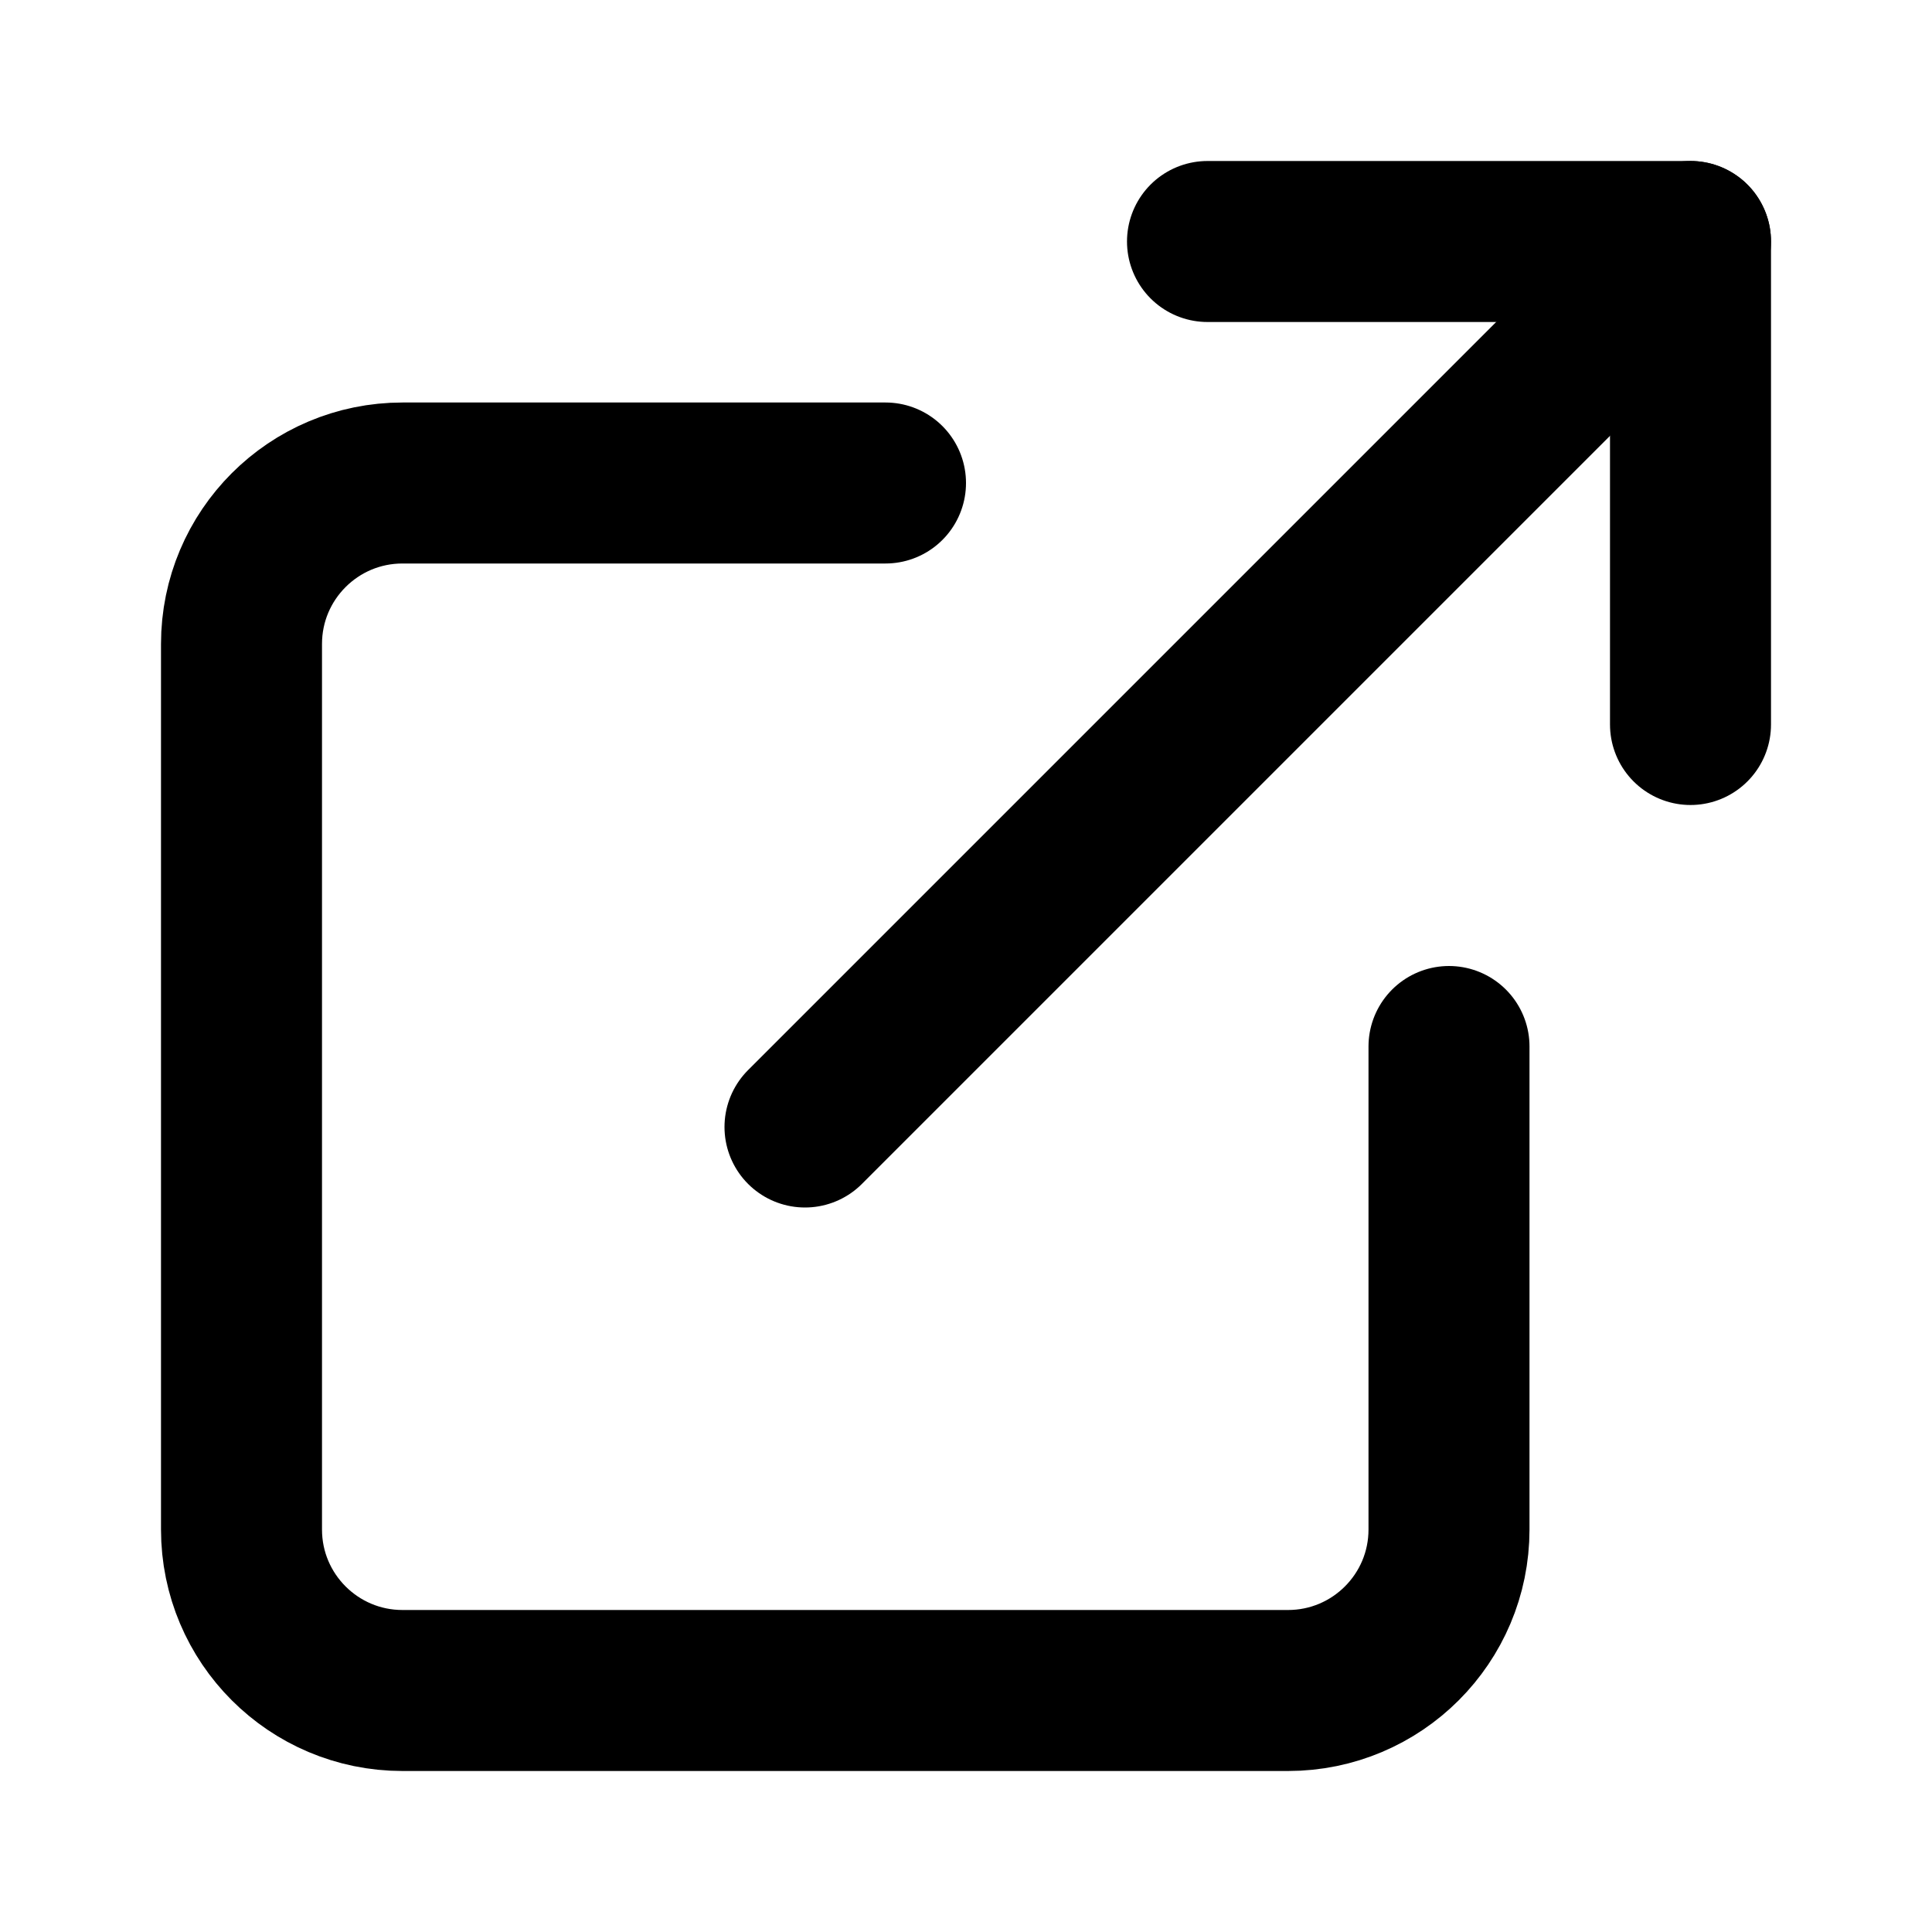
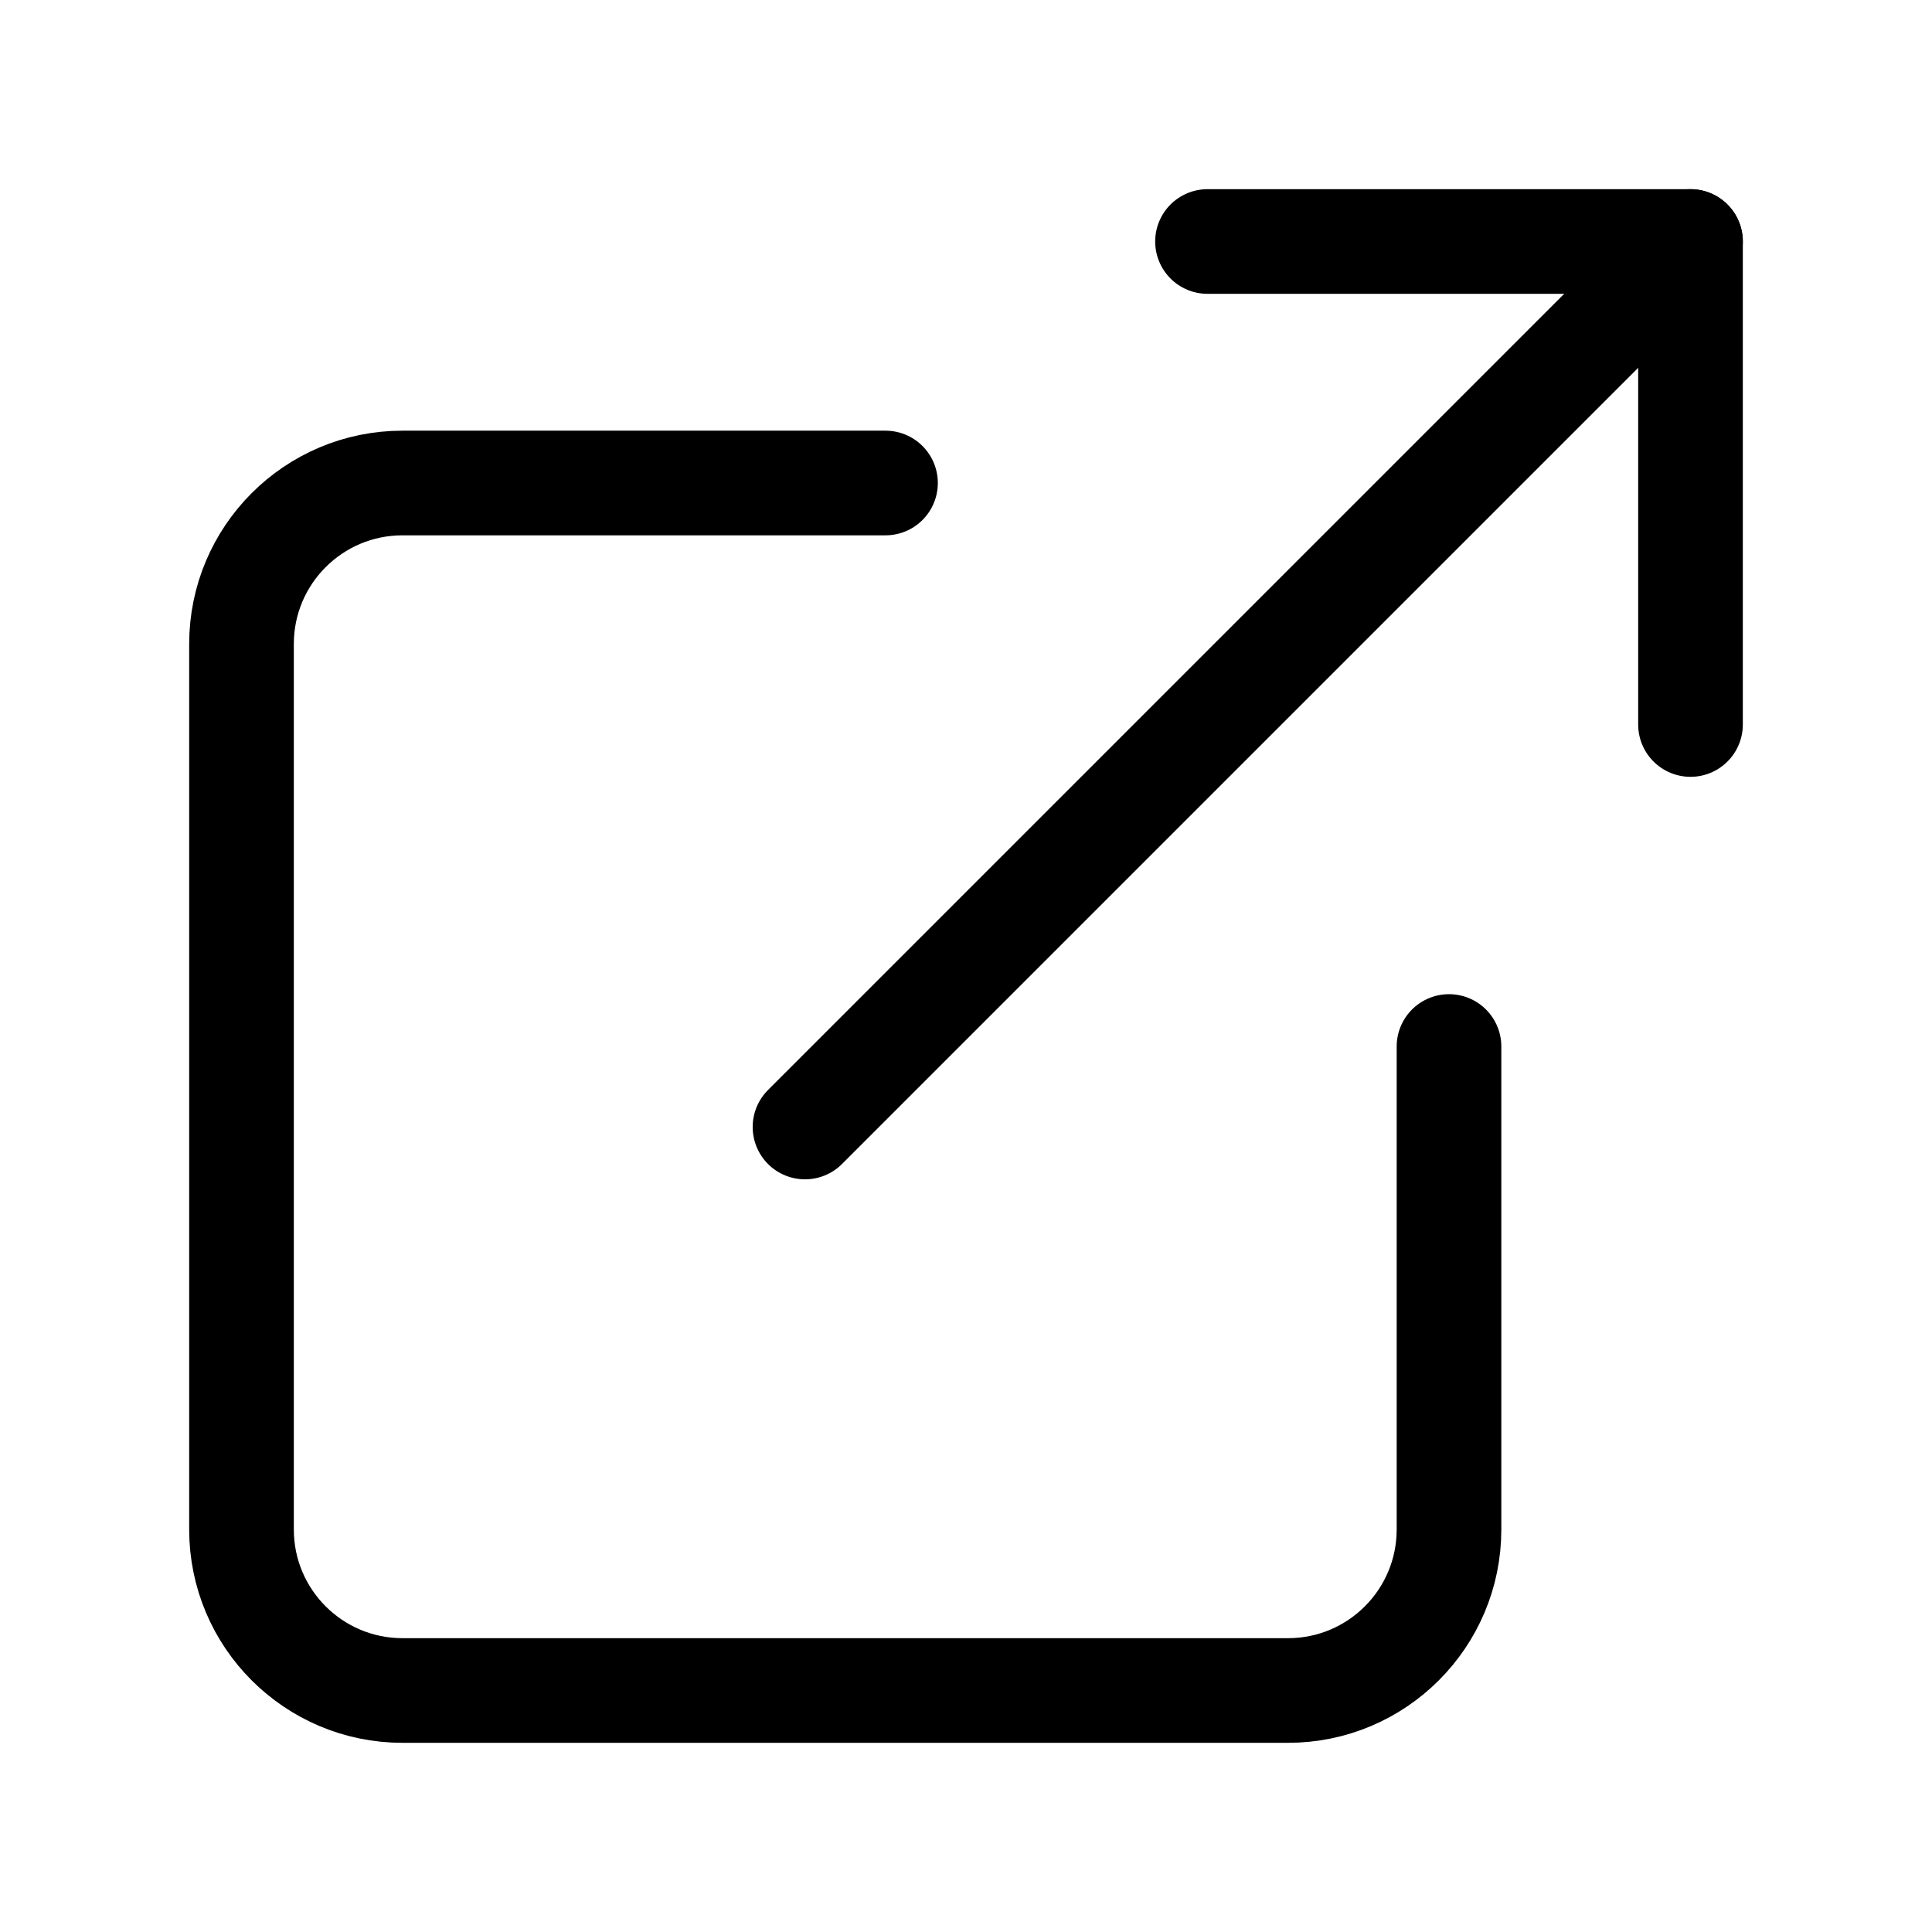
- <svg xmlns="http://www.w3.org/2000/svg" width="24" height="24" viewBox="0 0 24 24" fill="none" stroke="currentColor" stroke-width="2" stroke-linecap="round" stroke-linejoin="round" class="feather feather-external-link">
+ <svg xmlns="http://www.w3.org/2000/svg" width="24" height="24" viewBox="0 0 24 24" fill="none" stroke="currentColor" stroke-width="1.3" stroke-linecap="round" stroke-linejoin="round" class="feather feather-external-link">
  <path d="M18 13v6a2 2 0 0 1-2 2H5a2 2 0 0 1-2-2V8a2 2 0 0 1 2-2h6" />
  <polyline points="15 3 21 3 21 9" />
  <line x1="10" y1="14" x2="21" y2="3" />
</svg>
